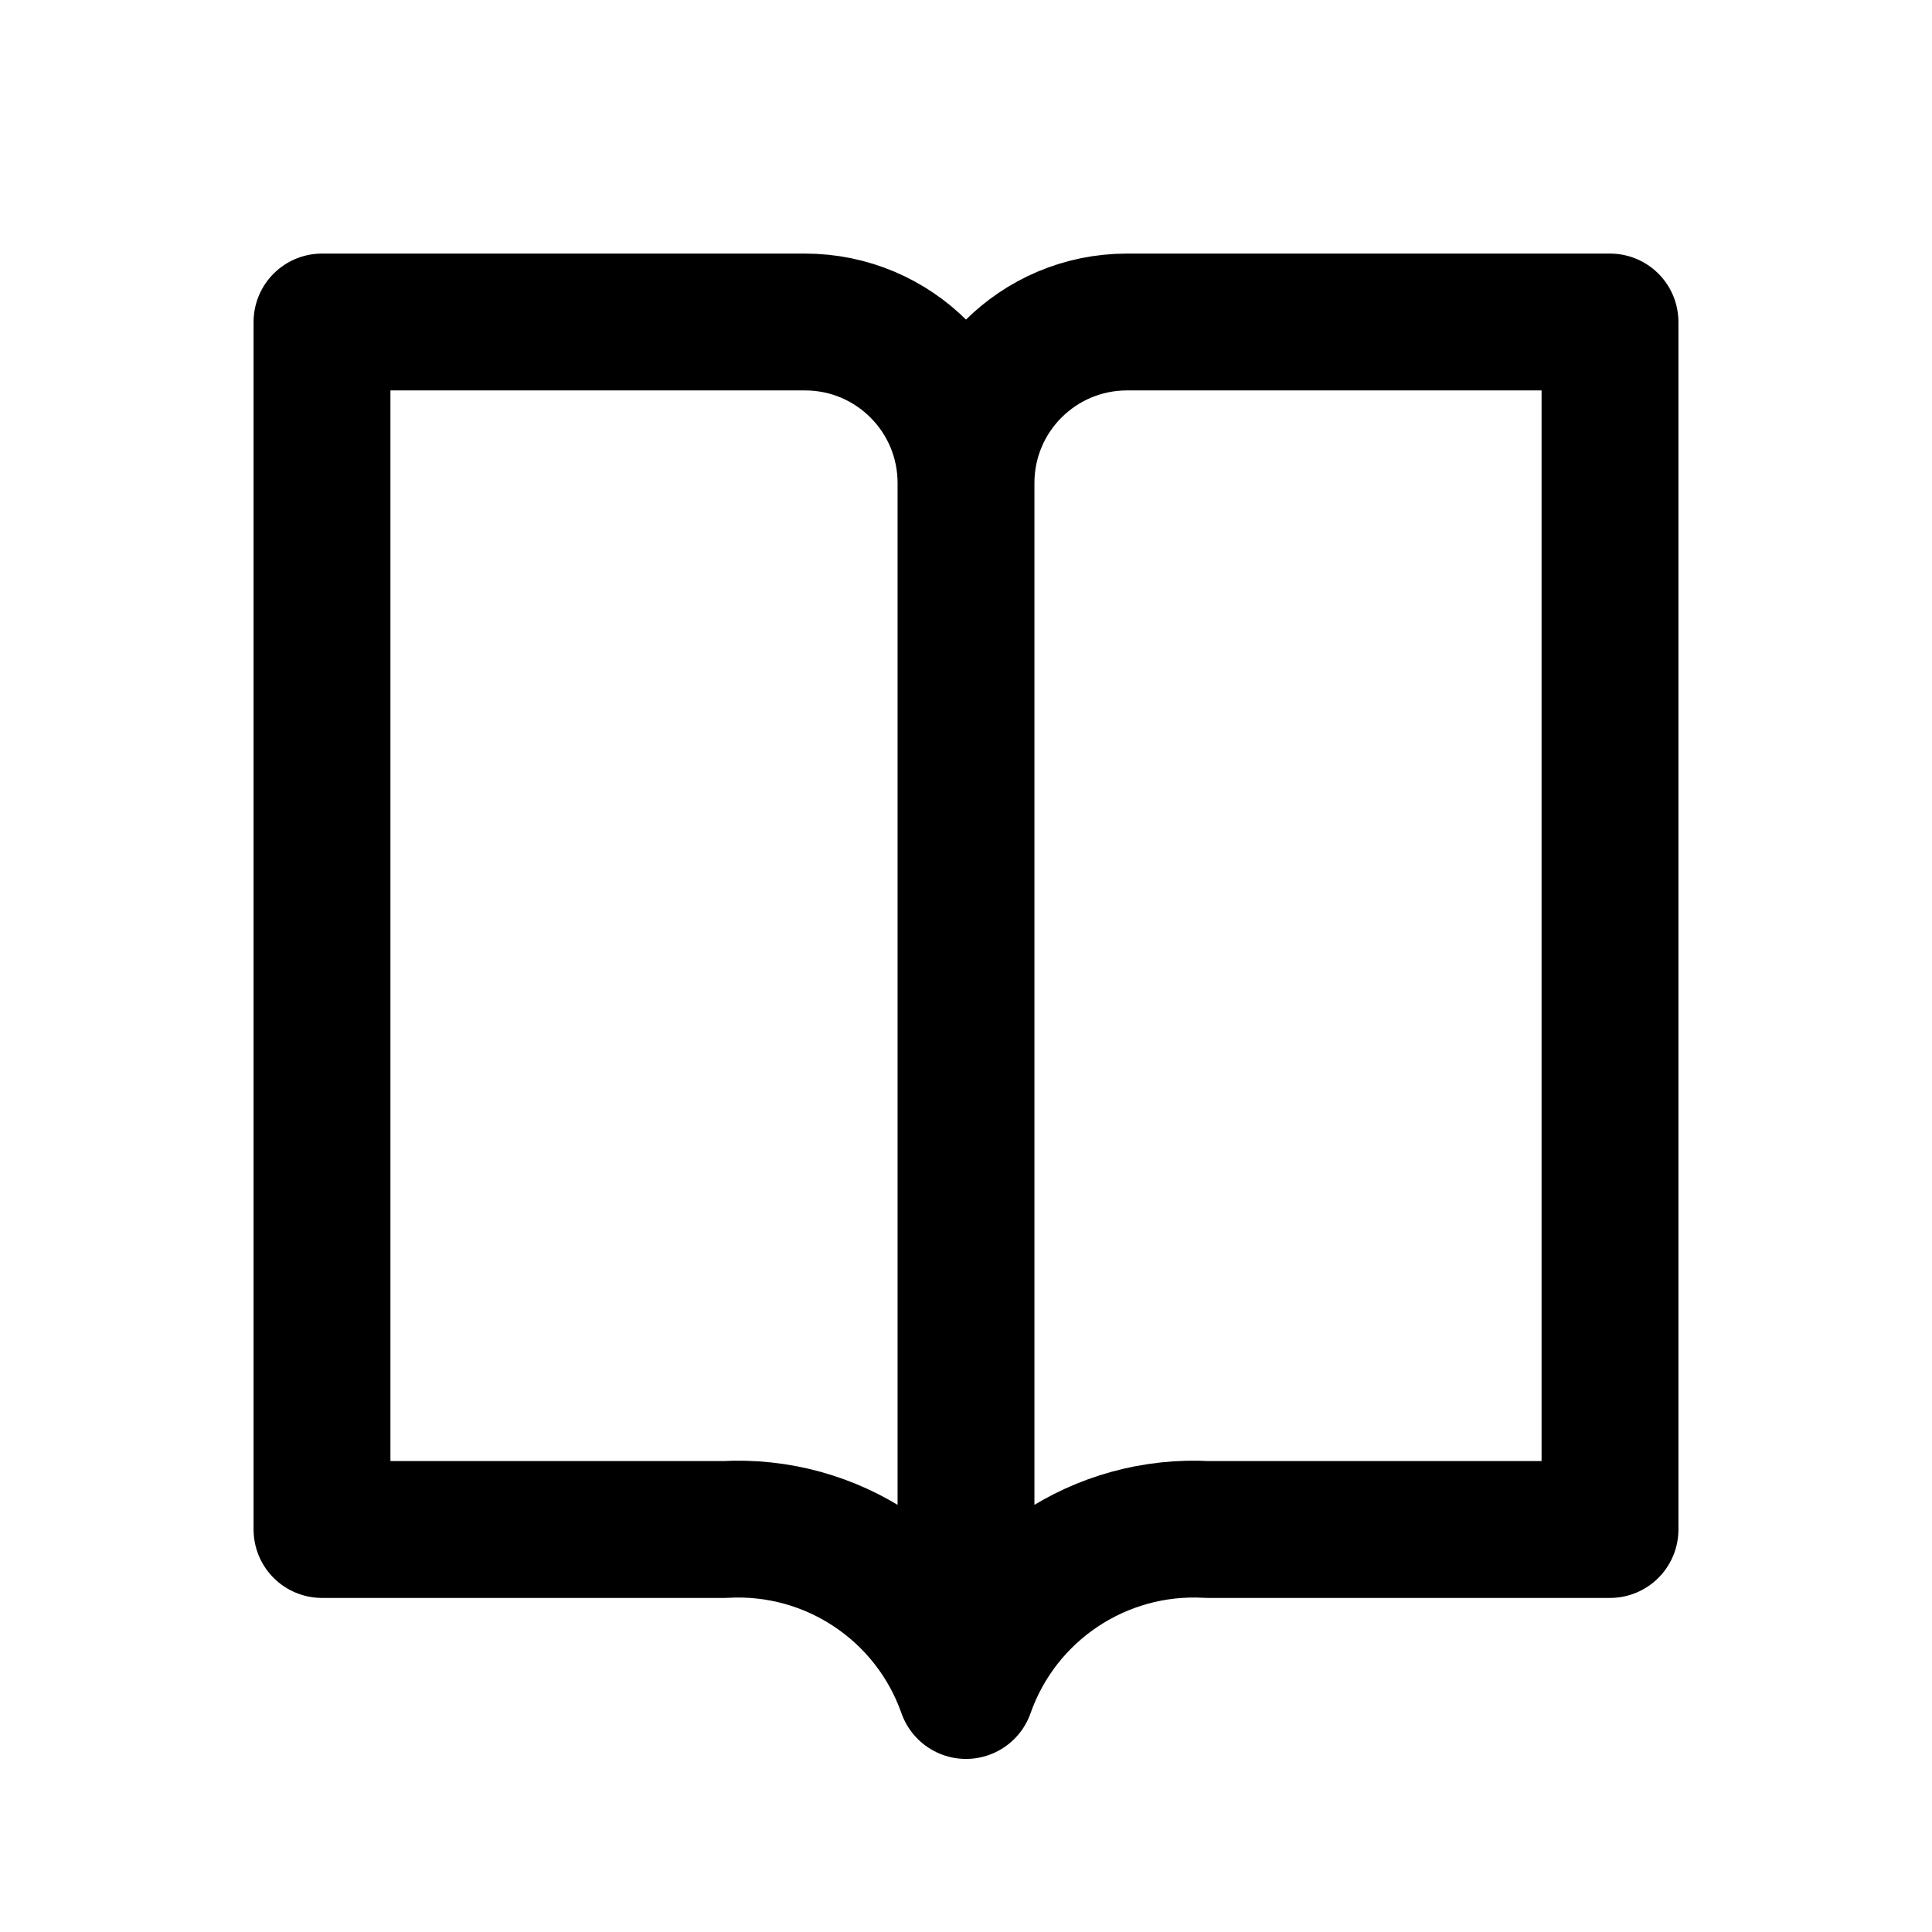
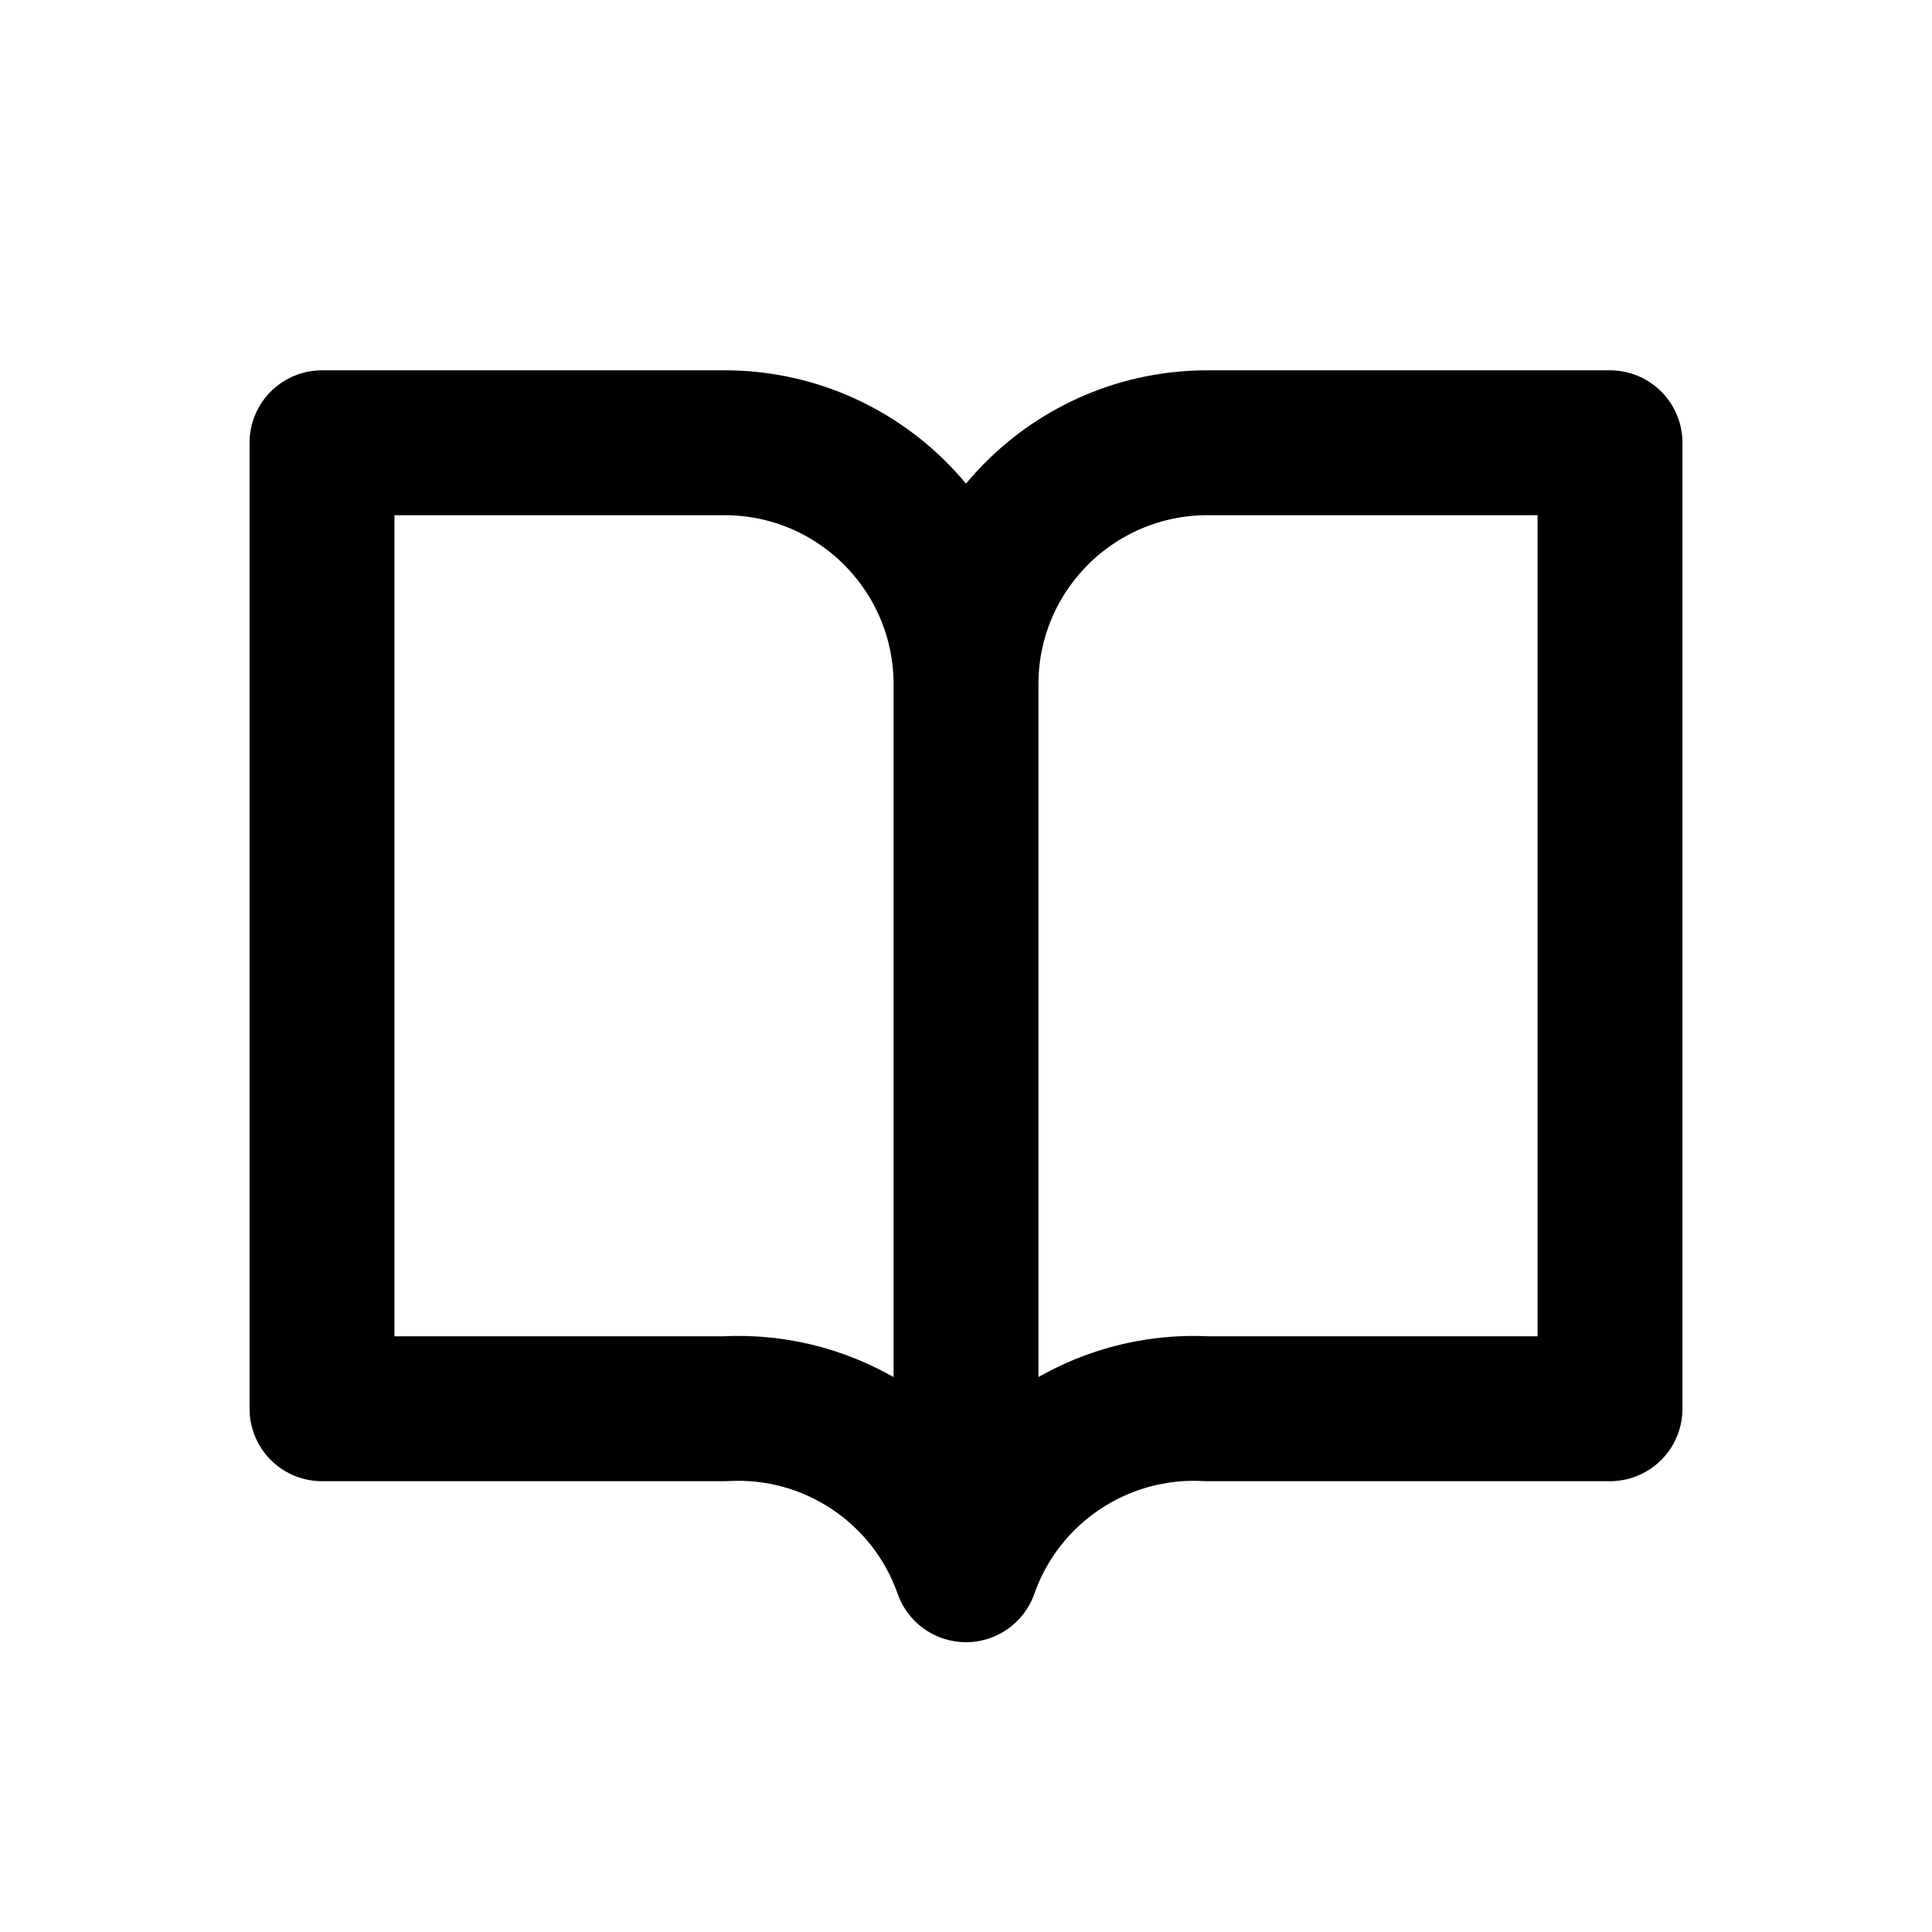
- <svg xmlns="http://www.w3.org/2000/svg" viewBox="0 0 24 24" fill="none" stroke="currentColor" stroke-width="1.7" stroke-linecap="round" stroke-linejoin="round" id="icon">
-   <path d="M4 4h6a2 2 0 0 1 2 2v15a3 3 0 0 0-3-2H4zm16 0h-6a2 2 0 0 0-2 2v15a3 3 0 0 1 3-2h5z" />
+ <svg xmlns="http://www.w3.org/2000/svg" viewBox="0 0 24 24" fill="none" stroke="currentColor" stroke-width="1.8" stroke-linecap="round" stroke-linejoin="round" id="icon">
+   <path d="M4 5.5h5a3 3 0 0 1 3 3v11a3 3 0 0 0-3-2H4zM20 5.5h-5a3 3 0 0 0-3 3v11a3 3 0 0 1 3-2h5z" />
</svg>
